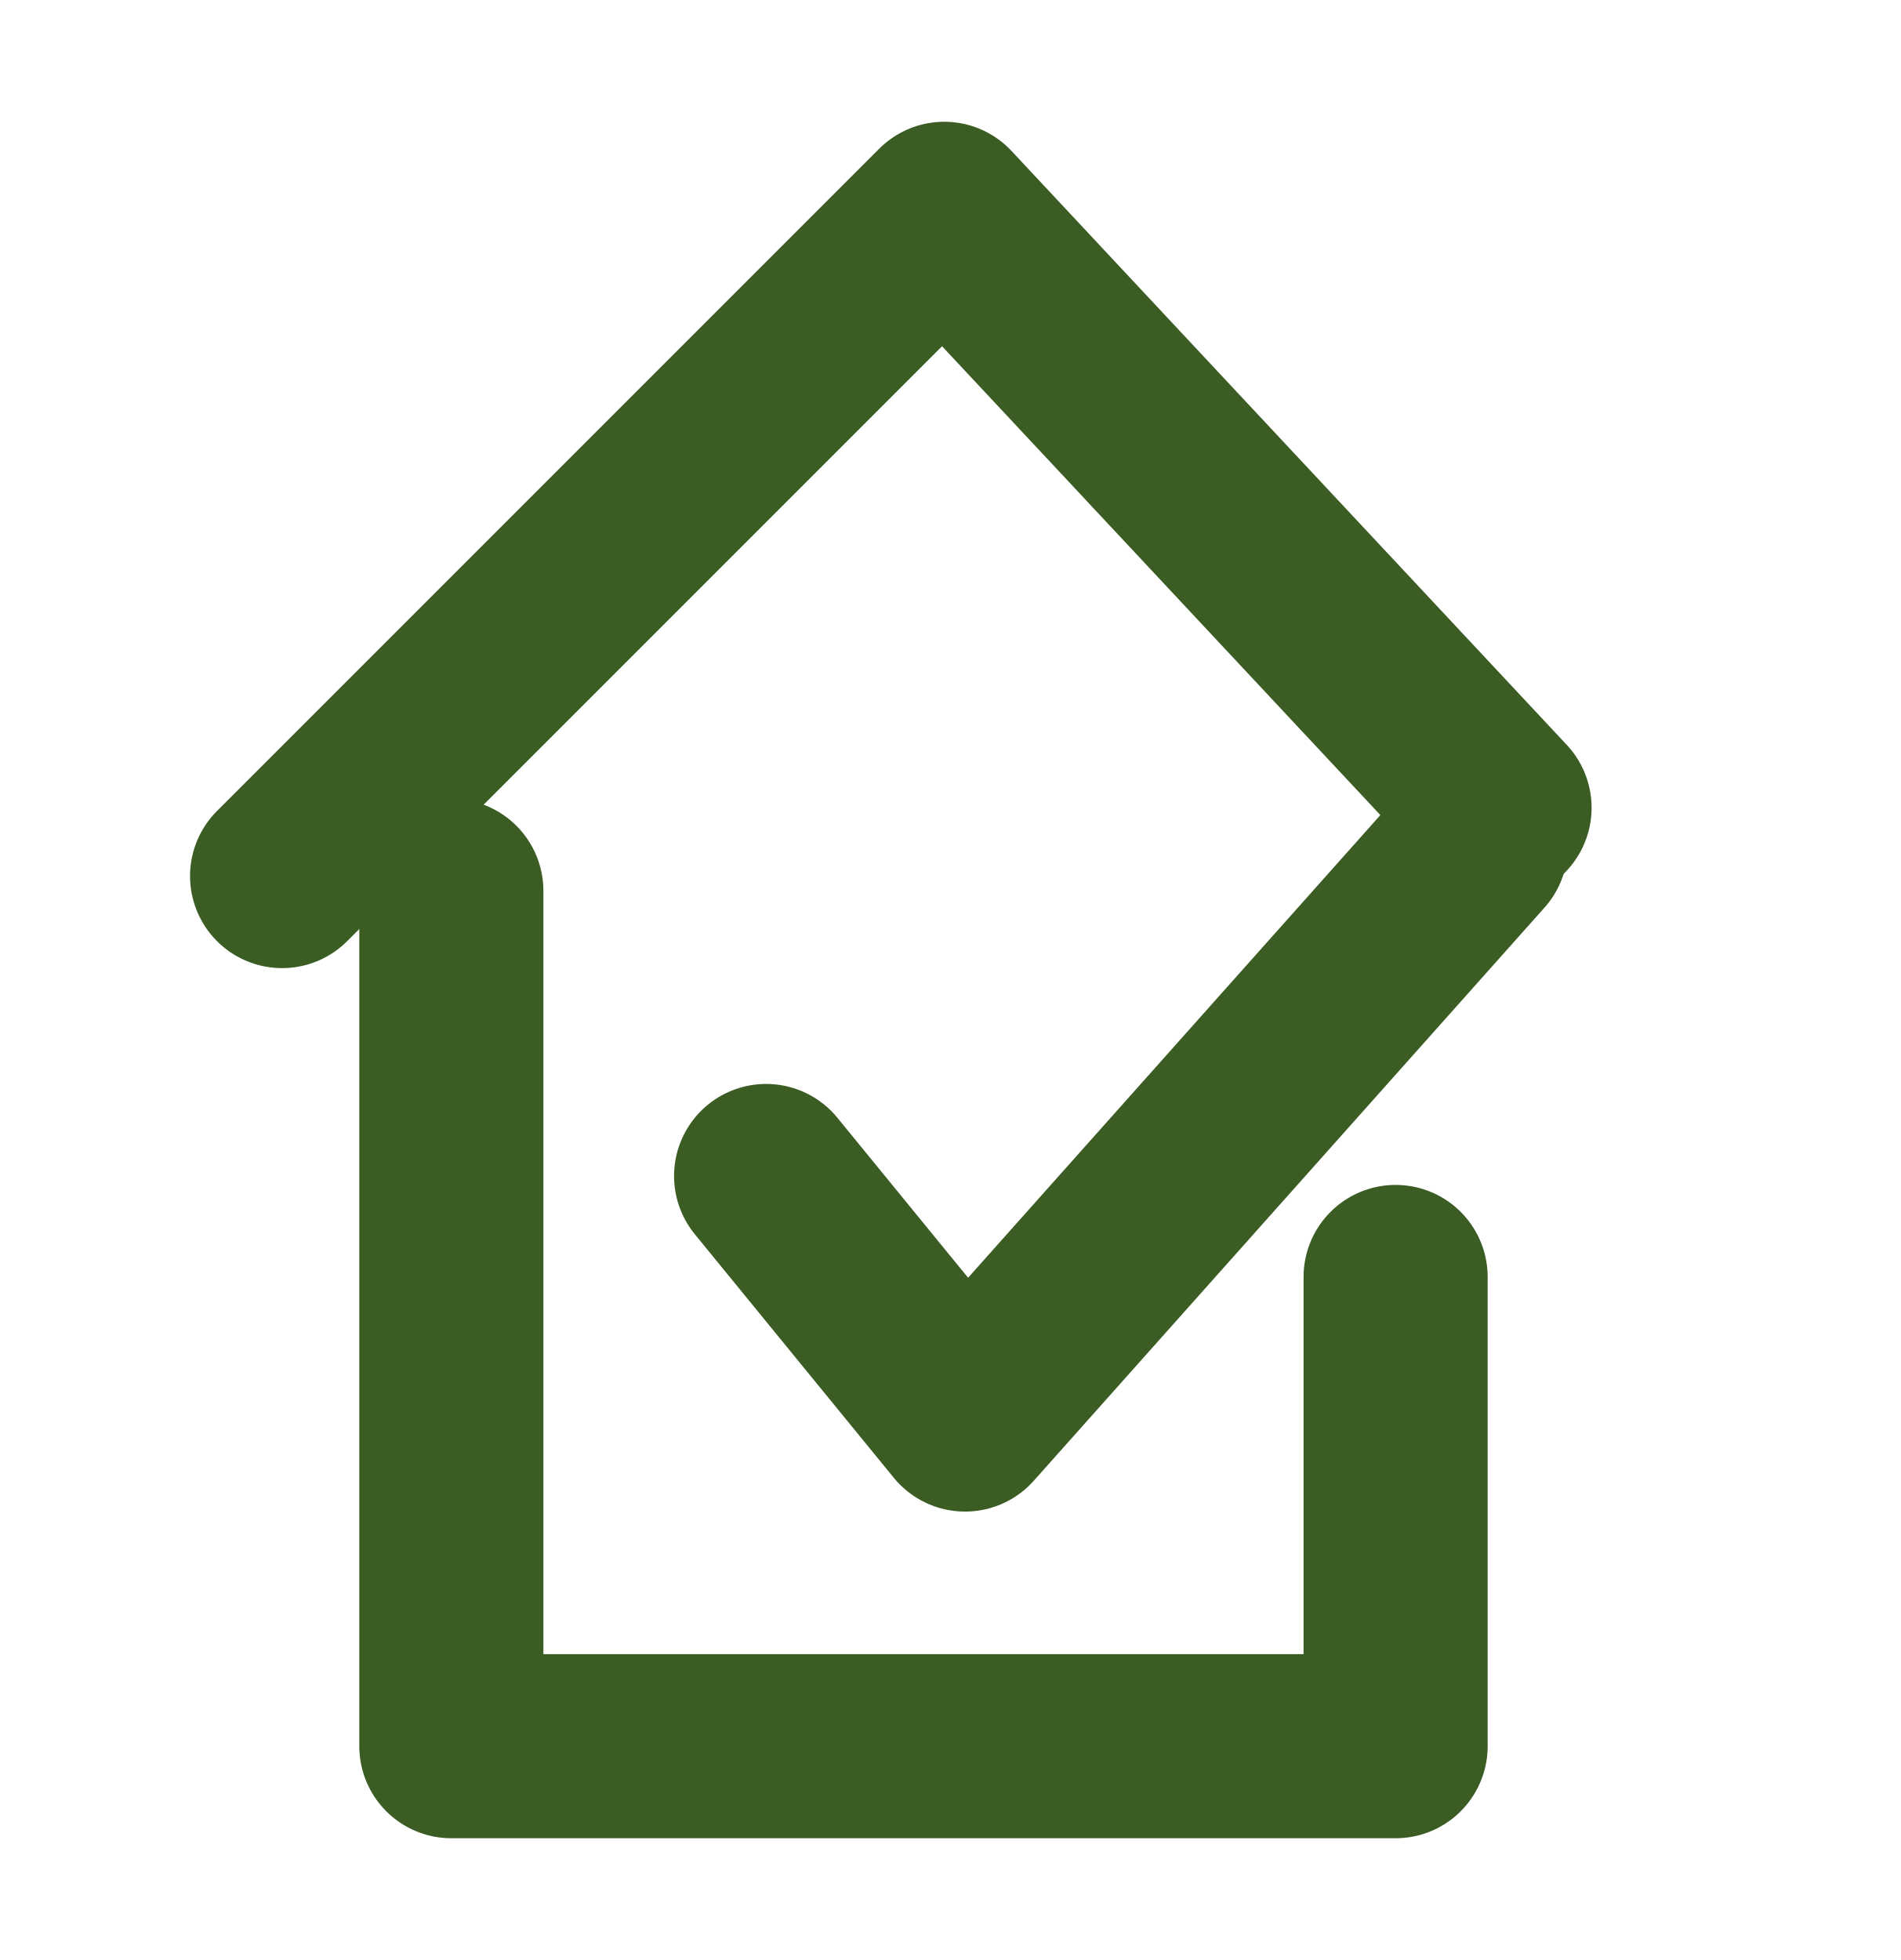
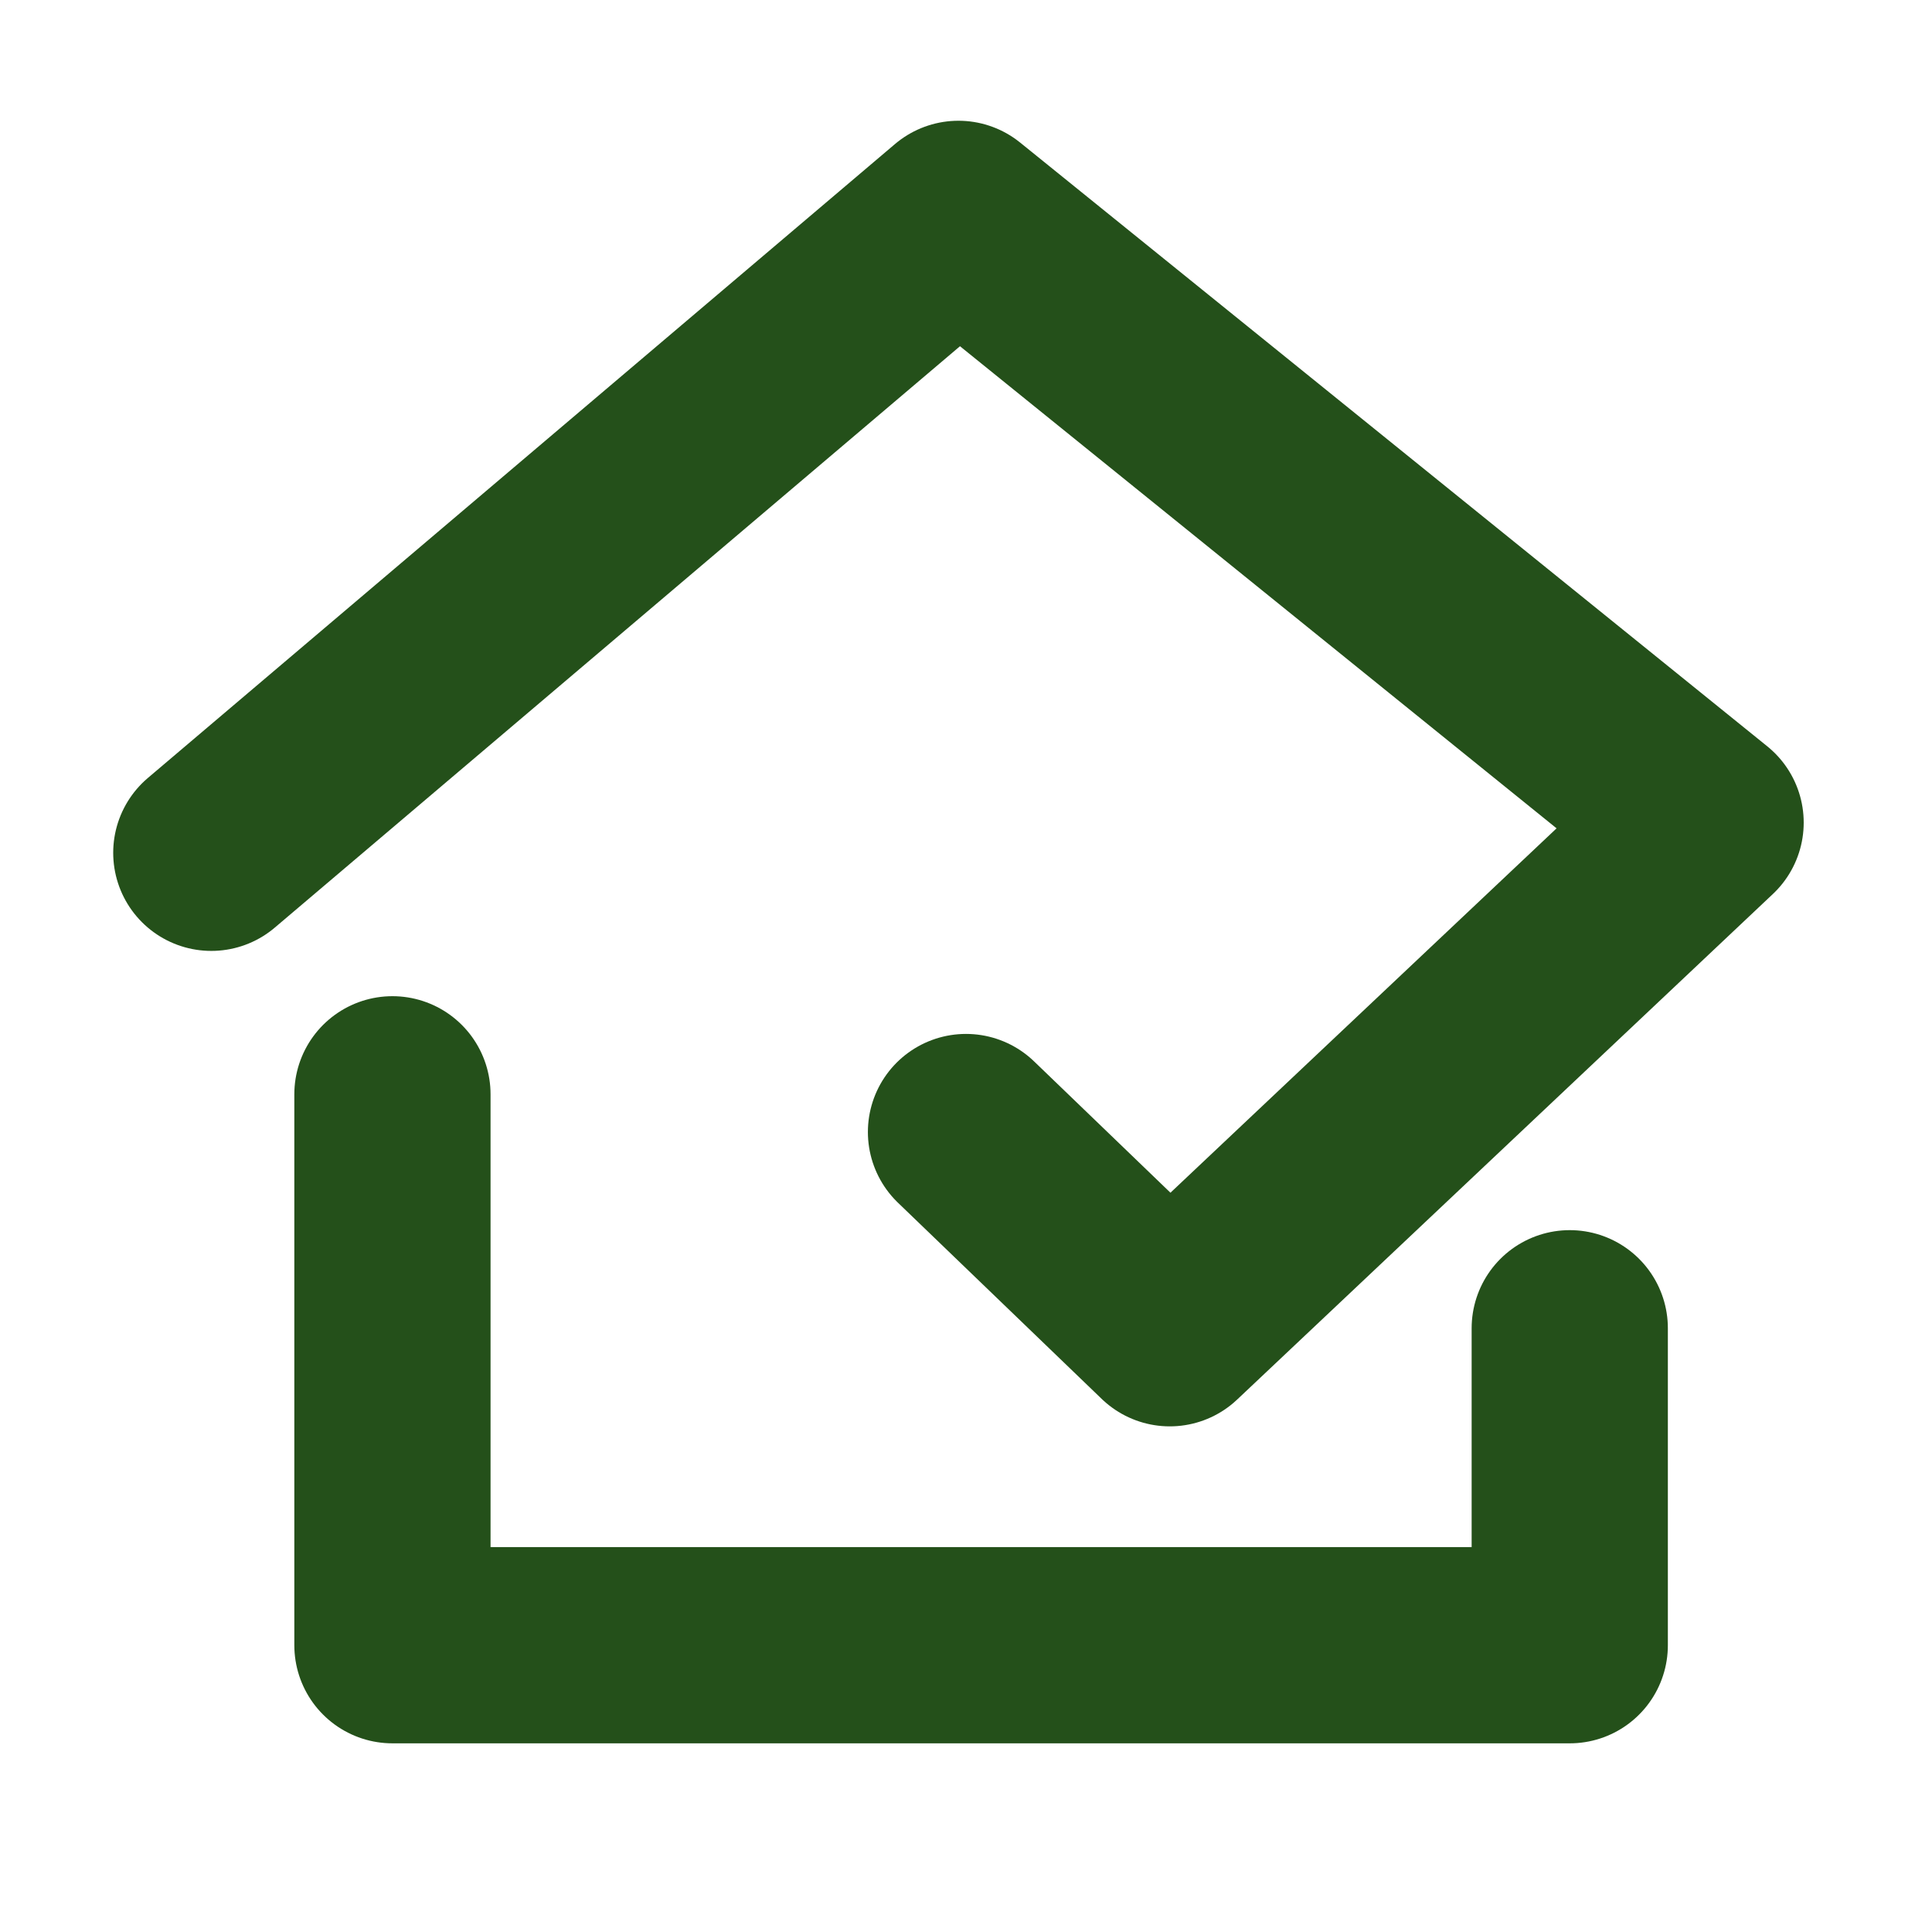
- <svg xmlns="http://www.w3.org/2000/svg" viewBox="0 0 640 660">
-   <g fill="none" stroke="#3B5D24" stroke-width="62" stroke-linecap="round" stroke-linejoin="round">
-     <path d="M95 295 L318 72 L505 272" />
-     <path d="M152 300 V588 H470 V430" />
-     <path d="M258 396 L325 478 L497 285" />
+ <svg xmlns="http://www.w3.org/2000/svg" viewBox="0 0 512 512">
+   <g fill="none" stroke="#24501A" stroke-width="52" stroke-linecap="round" stroke-linejoin="round">
+     <path d="M56 226 L254 58 L452 218 L310 352 L256 300" />
+     <path d="M104 290 V436 H416 V352" />
  </g>
</svg>
